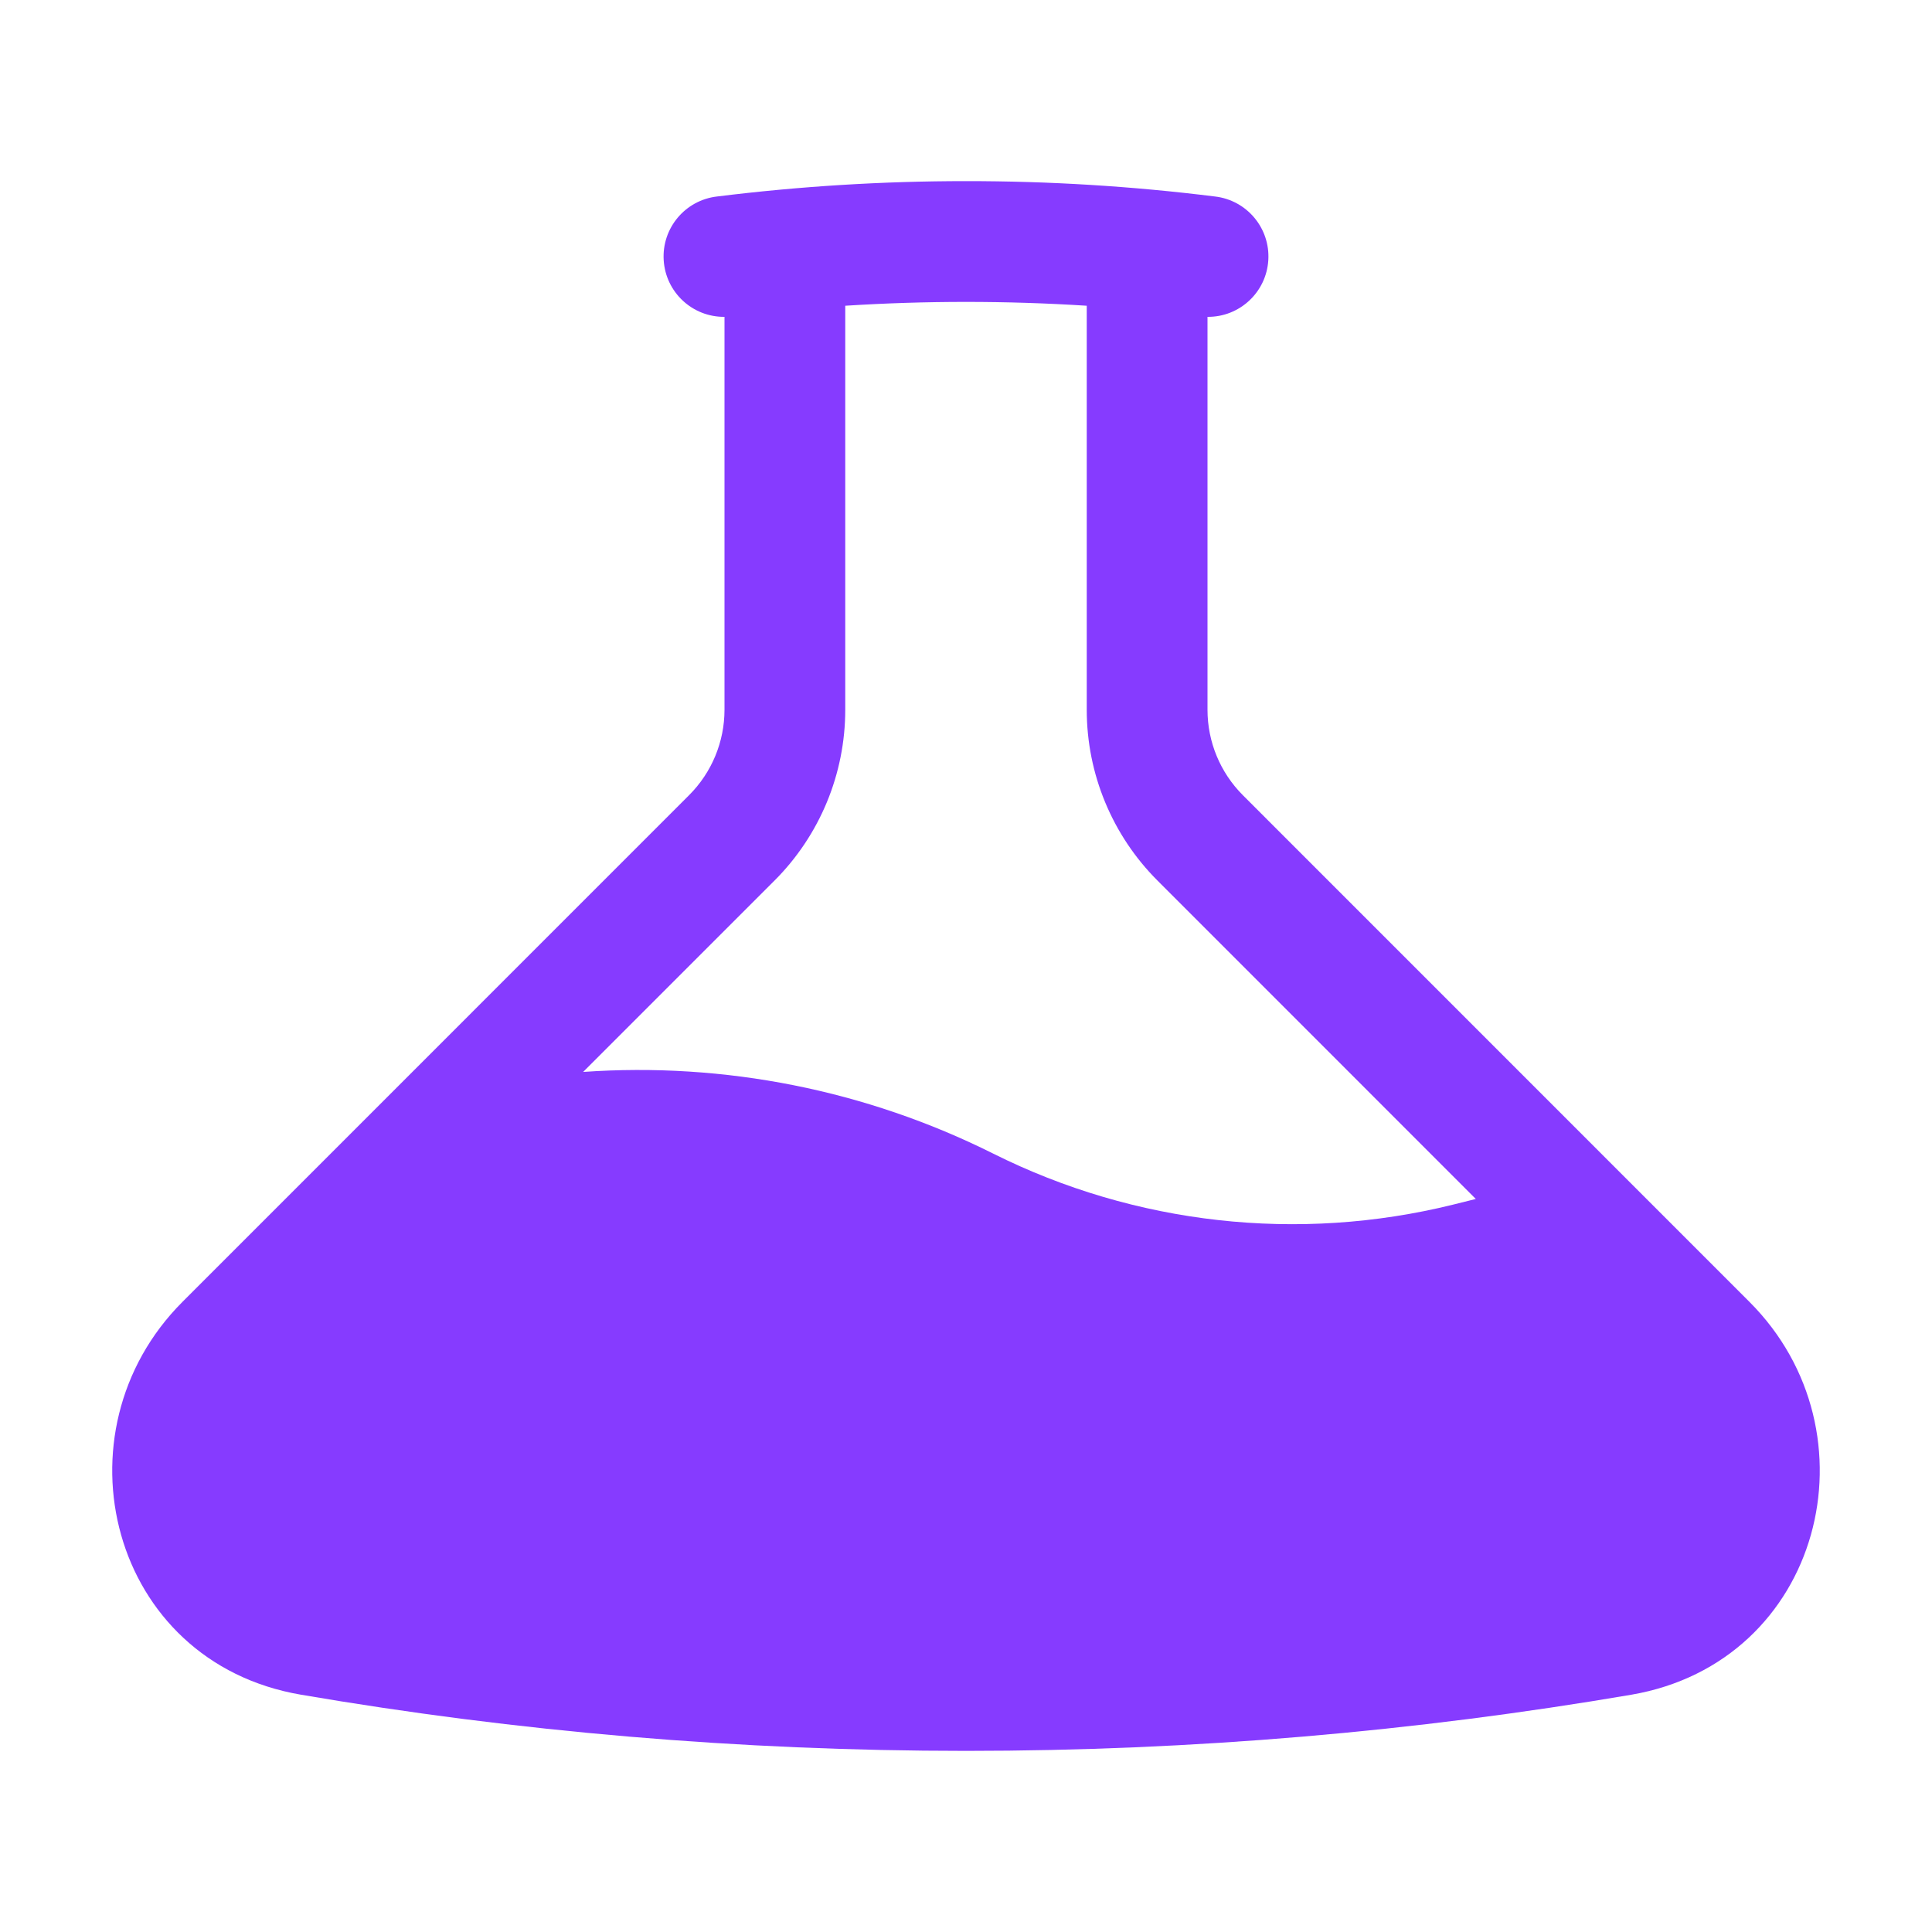
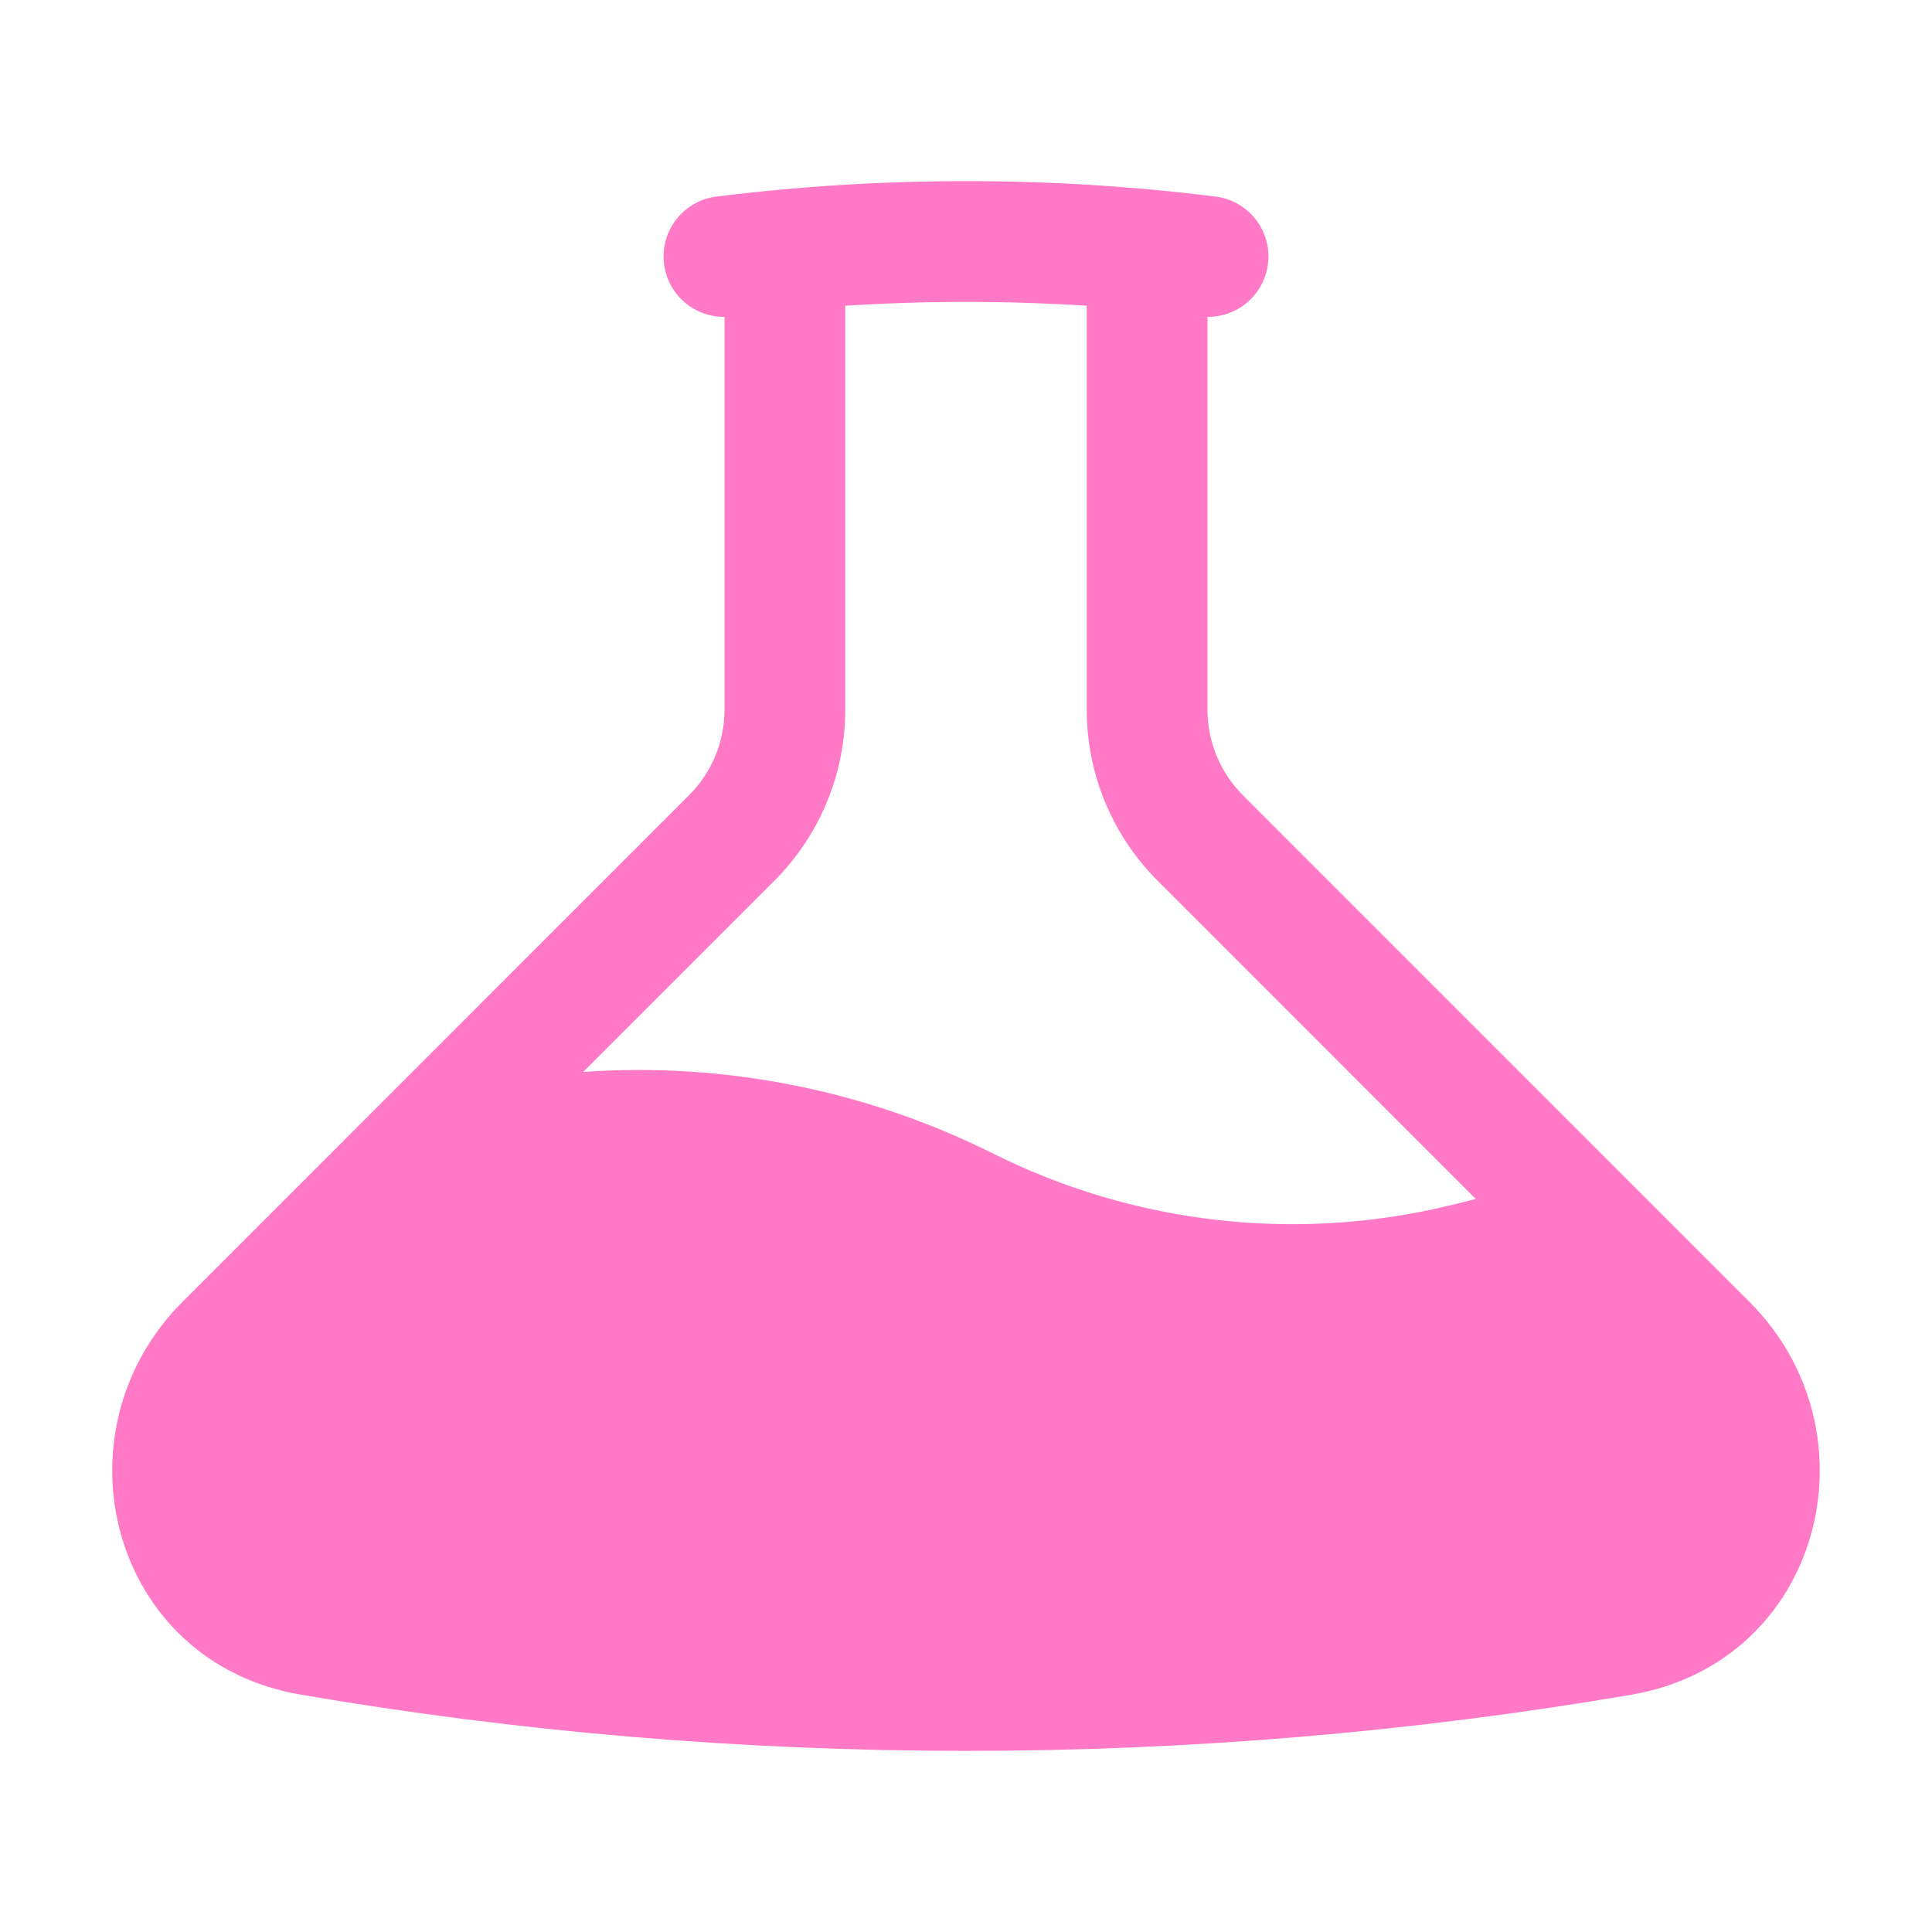
- <svg xmlns="http://www.w3.org/2000/svg" viewBox="0 0 24 24" fill="#863bff" width="32" height="32">
+ <svg xmlns="http://www.w3.org/2000/svg" viewBox="0 0 24 24" fill="#ff79c6" width="32" height="32">
  <path fill-rule="evenodd" d="M10.5 3.798v5.02a3 3 0 0 1-.879 2.121l-2.377 2.377a9.845 9.845 0 0 1 5.091 1.013 8.315 8.315 0 0 0 5.713.636l.285-.071-3.954-3.955a3 3 0 0 1-.879-2.121v-5.02a23.614 23.614 0 0 0-3 0Zm4.5.138a.75.75 0 0 0 .093-1.495A24.837 24.837 0 0 0 12 2.25a25.048 25.048 0 0 0-3.093.191A.75.75 0 0 0 9 3.936v4.882a1.5 1.5 0 0 1-.44 1.06l-6.293 6.294c-1.62 1.621-.903 4.475 1.471 4.88 2.686.46 5.447.698 8.262.698 2.816 0 5.576-.239 8.262-.697 2.373-.406 3.092-3.26 1.47-4.881L15.44 9.879A1.5 1.5 0 0 1 15 8.818V3.936Z" clip-rule="evenodd" />
</svg>
